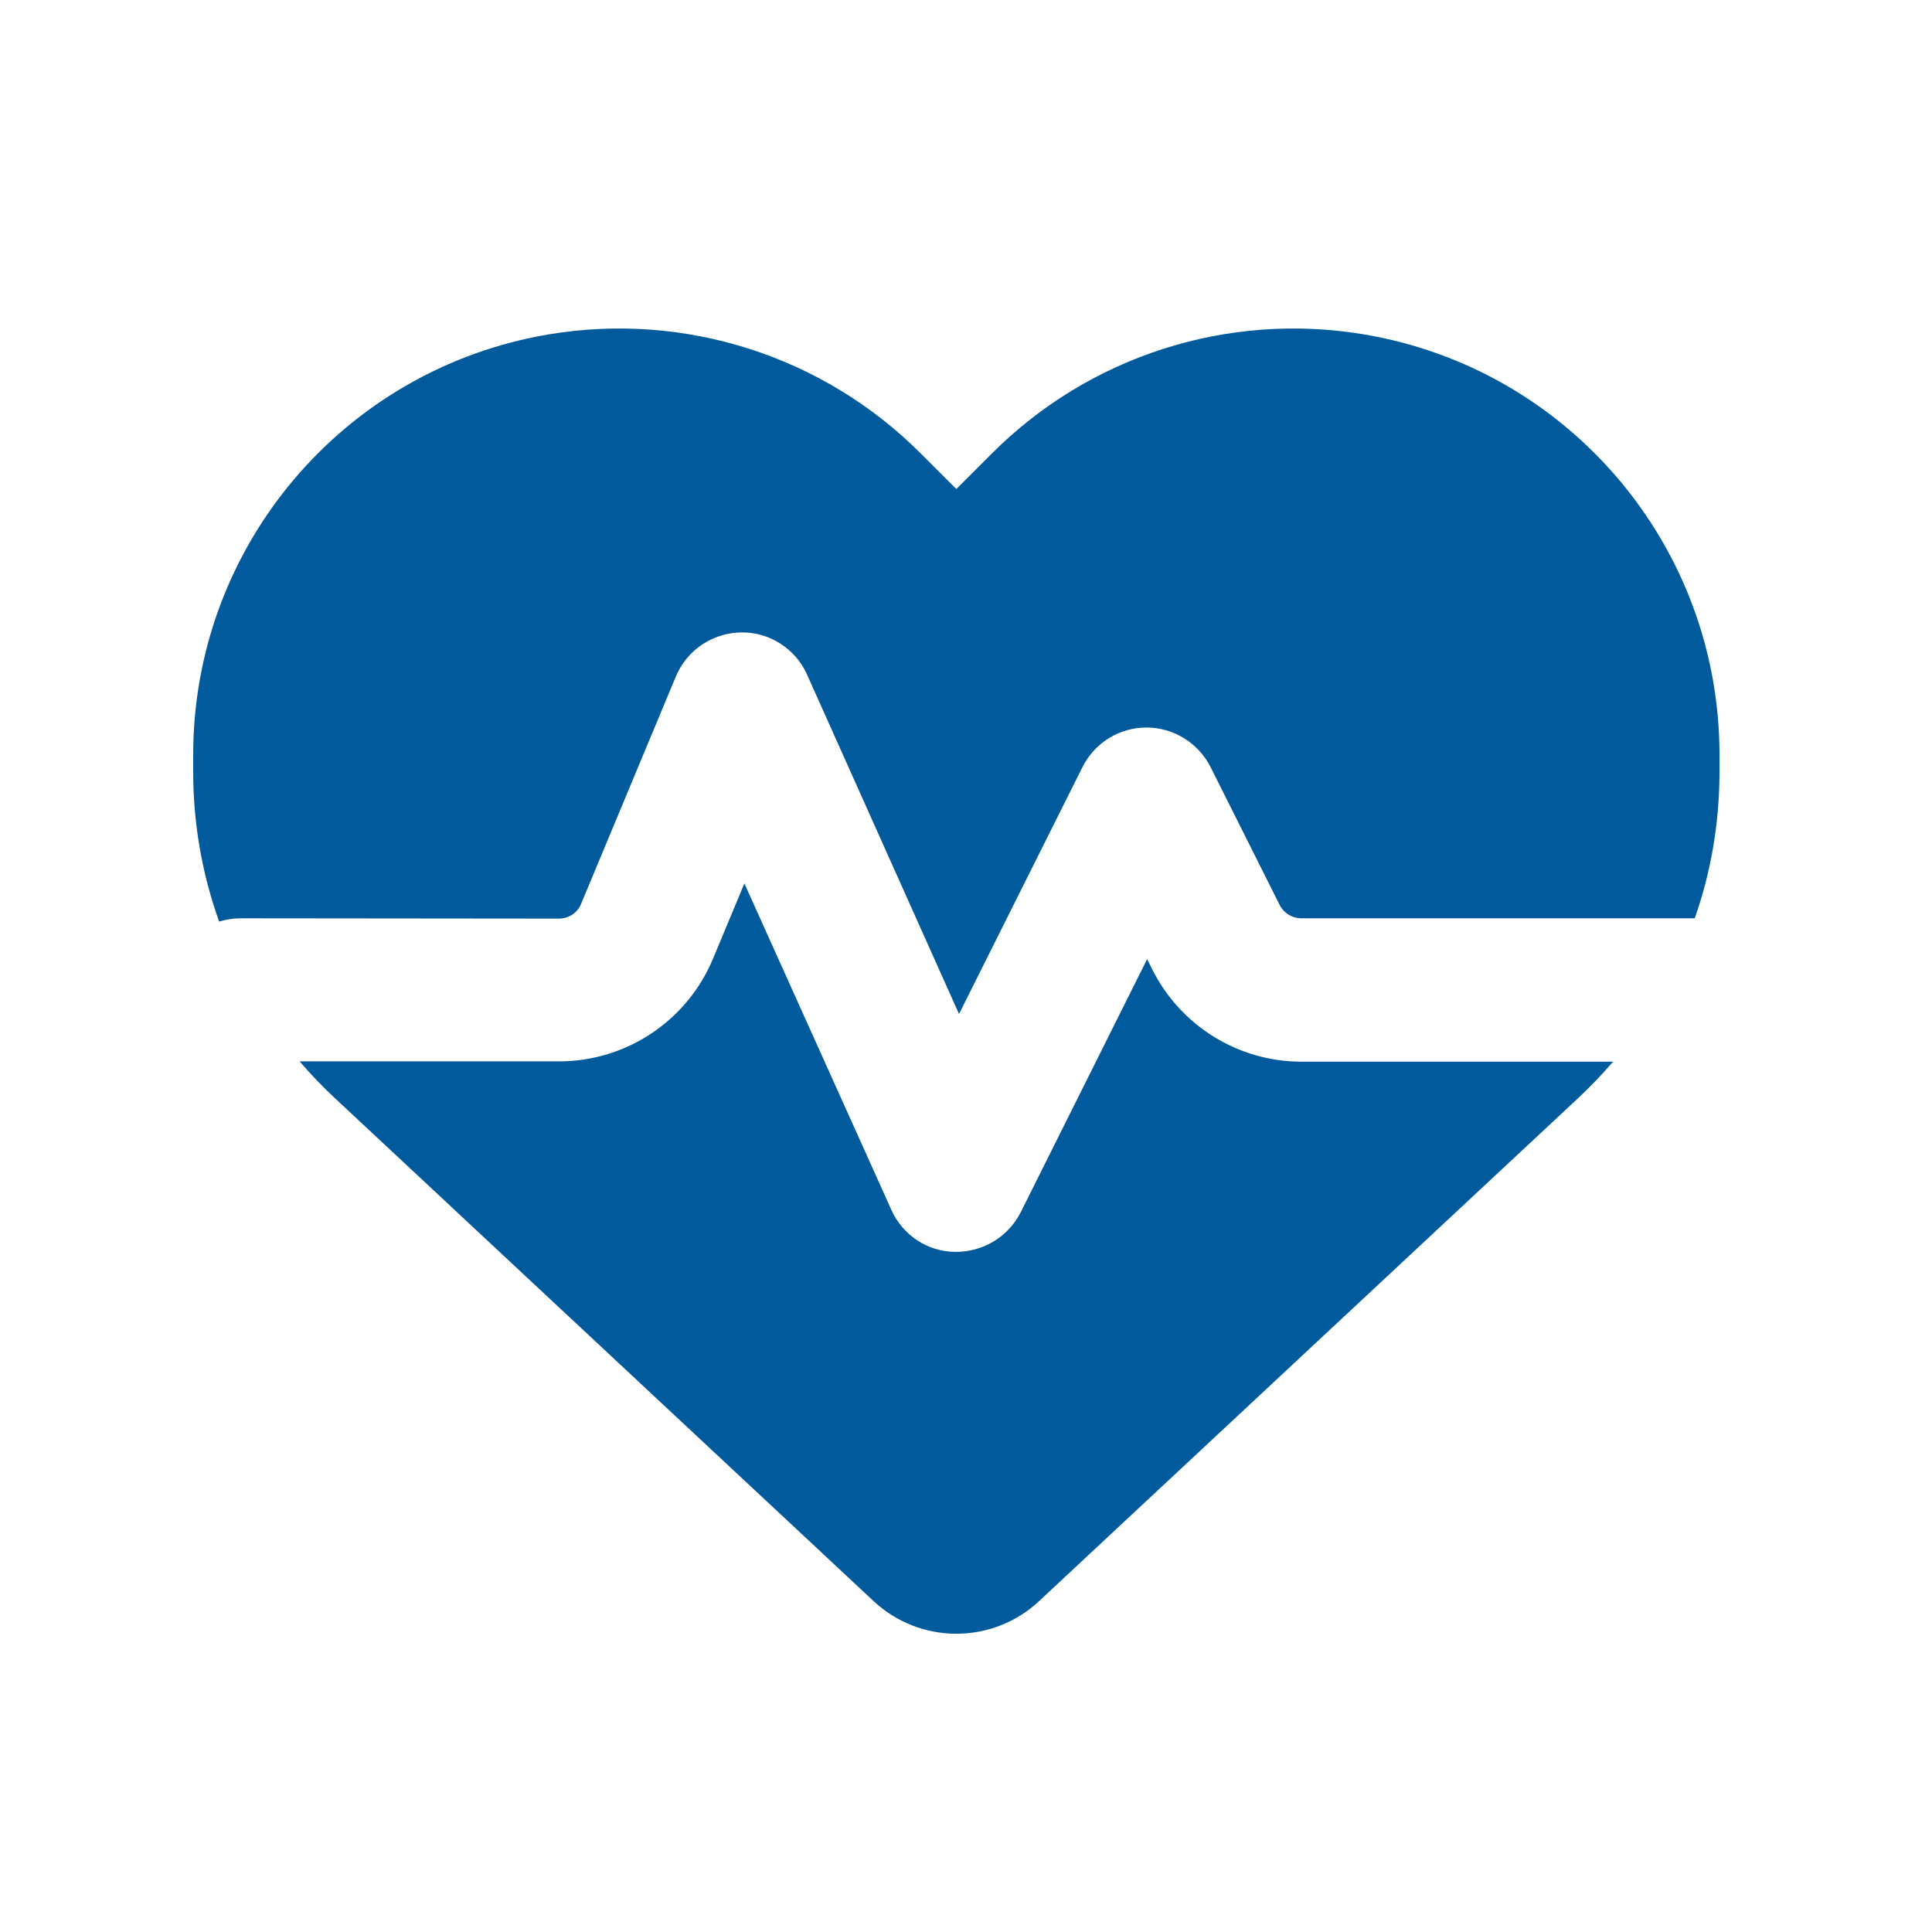
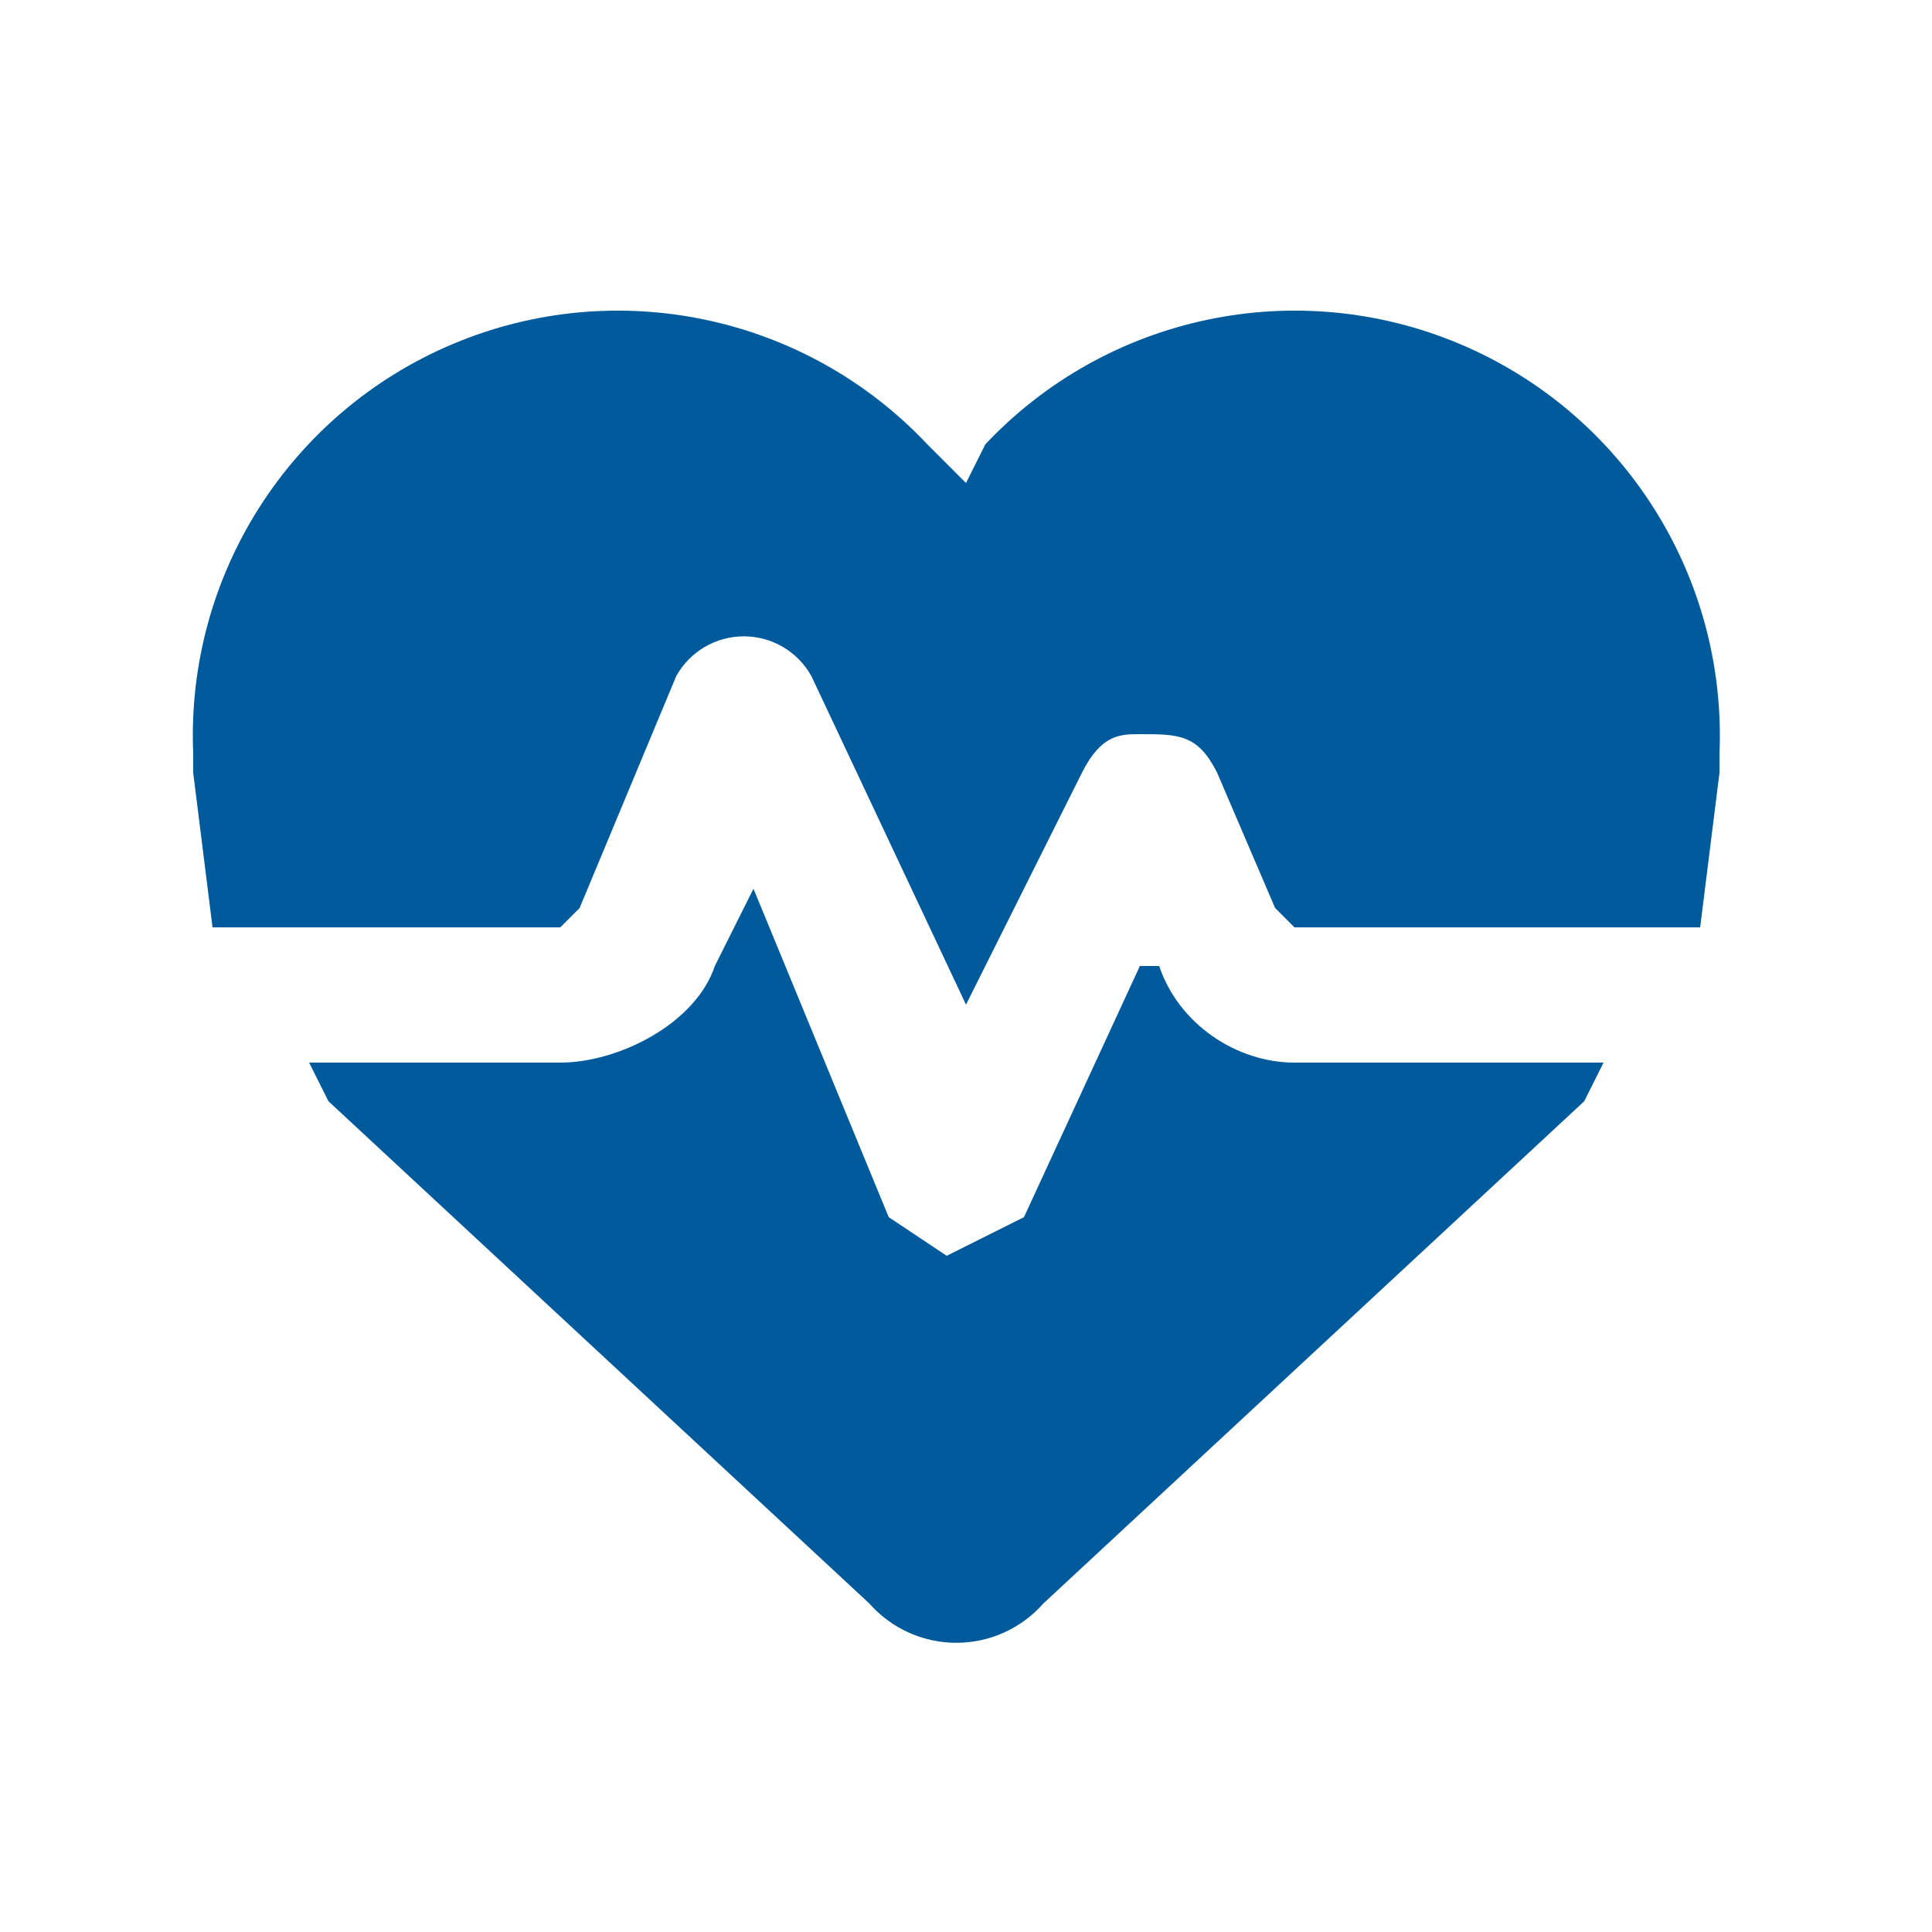
- <svg xmlns="http://www.w3.org/2000/svg" width="100" height="100" viewBox="0 0 100 100" fill="none">
-   <path d="M45.226 82.881L17.345 56.851C16.697 56.249 16.079 55.601 15.508 54.937H28.932C32.419 54.937 35.567 52.839 36.909 49.614L38.529 45.726L46.136 62.621C46.723 63.933 48.003 64.782 49.438 64.797C50.873 64.812 52.185 64.025 52.833 62.745L59.375 49.645L59.637 50.17C61.103 53.101 64.097 54.953 67.368 54.953H83.492C82.921 55.616 82.303 56.264 81.656 56.866L53.774 82.881C52.617 83.961 51.089 84.562 49.5 84.562C47.911 84.562 46.383 83.961 45.226 82.881ZM87.719 47.531H67.352C66.889 47.531 66.457 47.269 66.241 46.852L62.661 39.708C62.029 38.459 60.748 37.656 59.344 37.656C57.94 37.656 56.659 38.443 56.027 39.708L49.639 52.484L41.77 34.91C41.168 33.567 39.81 32.703 38.344 32.734C36.879 32.765 35.552 33.644 34.981 35.018L30.074 46.791C29.889 47.253 29.426 47.547 28.932 47.547L12.469 47.531C12.068 47.531 11.697 47.593 11.342 47.701C10.463 45.248 10 42.624 10 39.955V39.06C10 28.275 17.792 19.079 28.423 17.304C35.459 16.132 42.618 18.431 47.648 23.461L49.5 25.312L51.352 23.461C56.382 18.431 63.541 16.132 70.577 17.304C81.208 19.079 89 28.275 89 39.06V39.955C89 42.563 88.568 45.124 87.719 47.531Z" fill="#005A9C" />
+ <svg xmlns="http://www.w3.org/2000/svg" width="100" height="100" fill="none">
+   <path fill="#005A9C" d="M45 83 17 57l-1-2h13c3 0 7-2 8-5l2-4 7 17 3 2 4-2 6-13h1c1 3 4 5 7 5h16l-1 2-28 26a6 6 0 0 1-9 0Zm43-35H67l-1-1-3-7c-1-2-2-2-4-2-1 0-2 0-3 2l-6 12-8-17a4 4 0 0 0-7 0l-5 12-1 1H11l-1-8v-1a22 22 0 0 1 38-16l2 2 1-2a22 22 0 0 1 38 16v1l-1 8Z" />
</svg>
